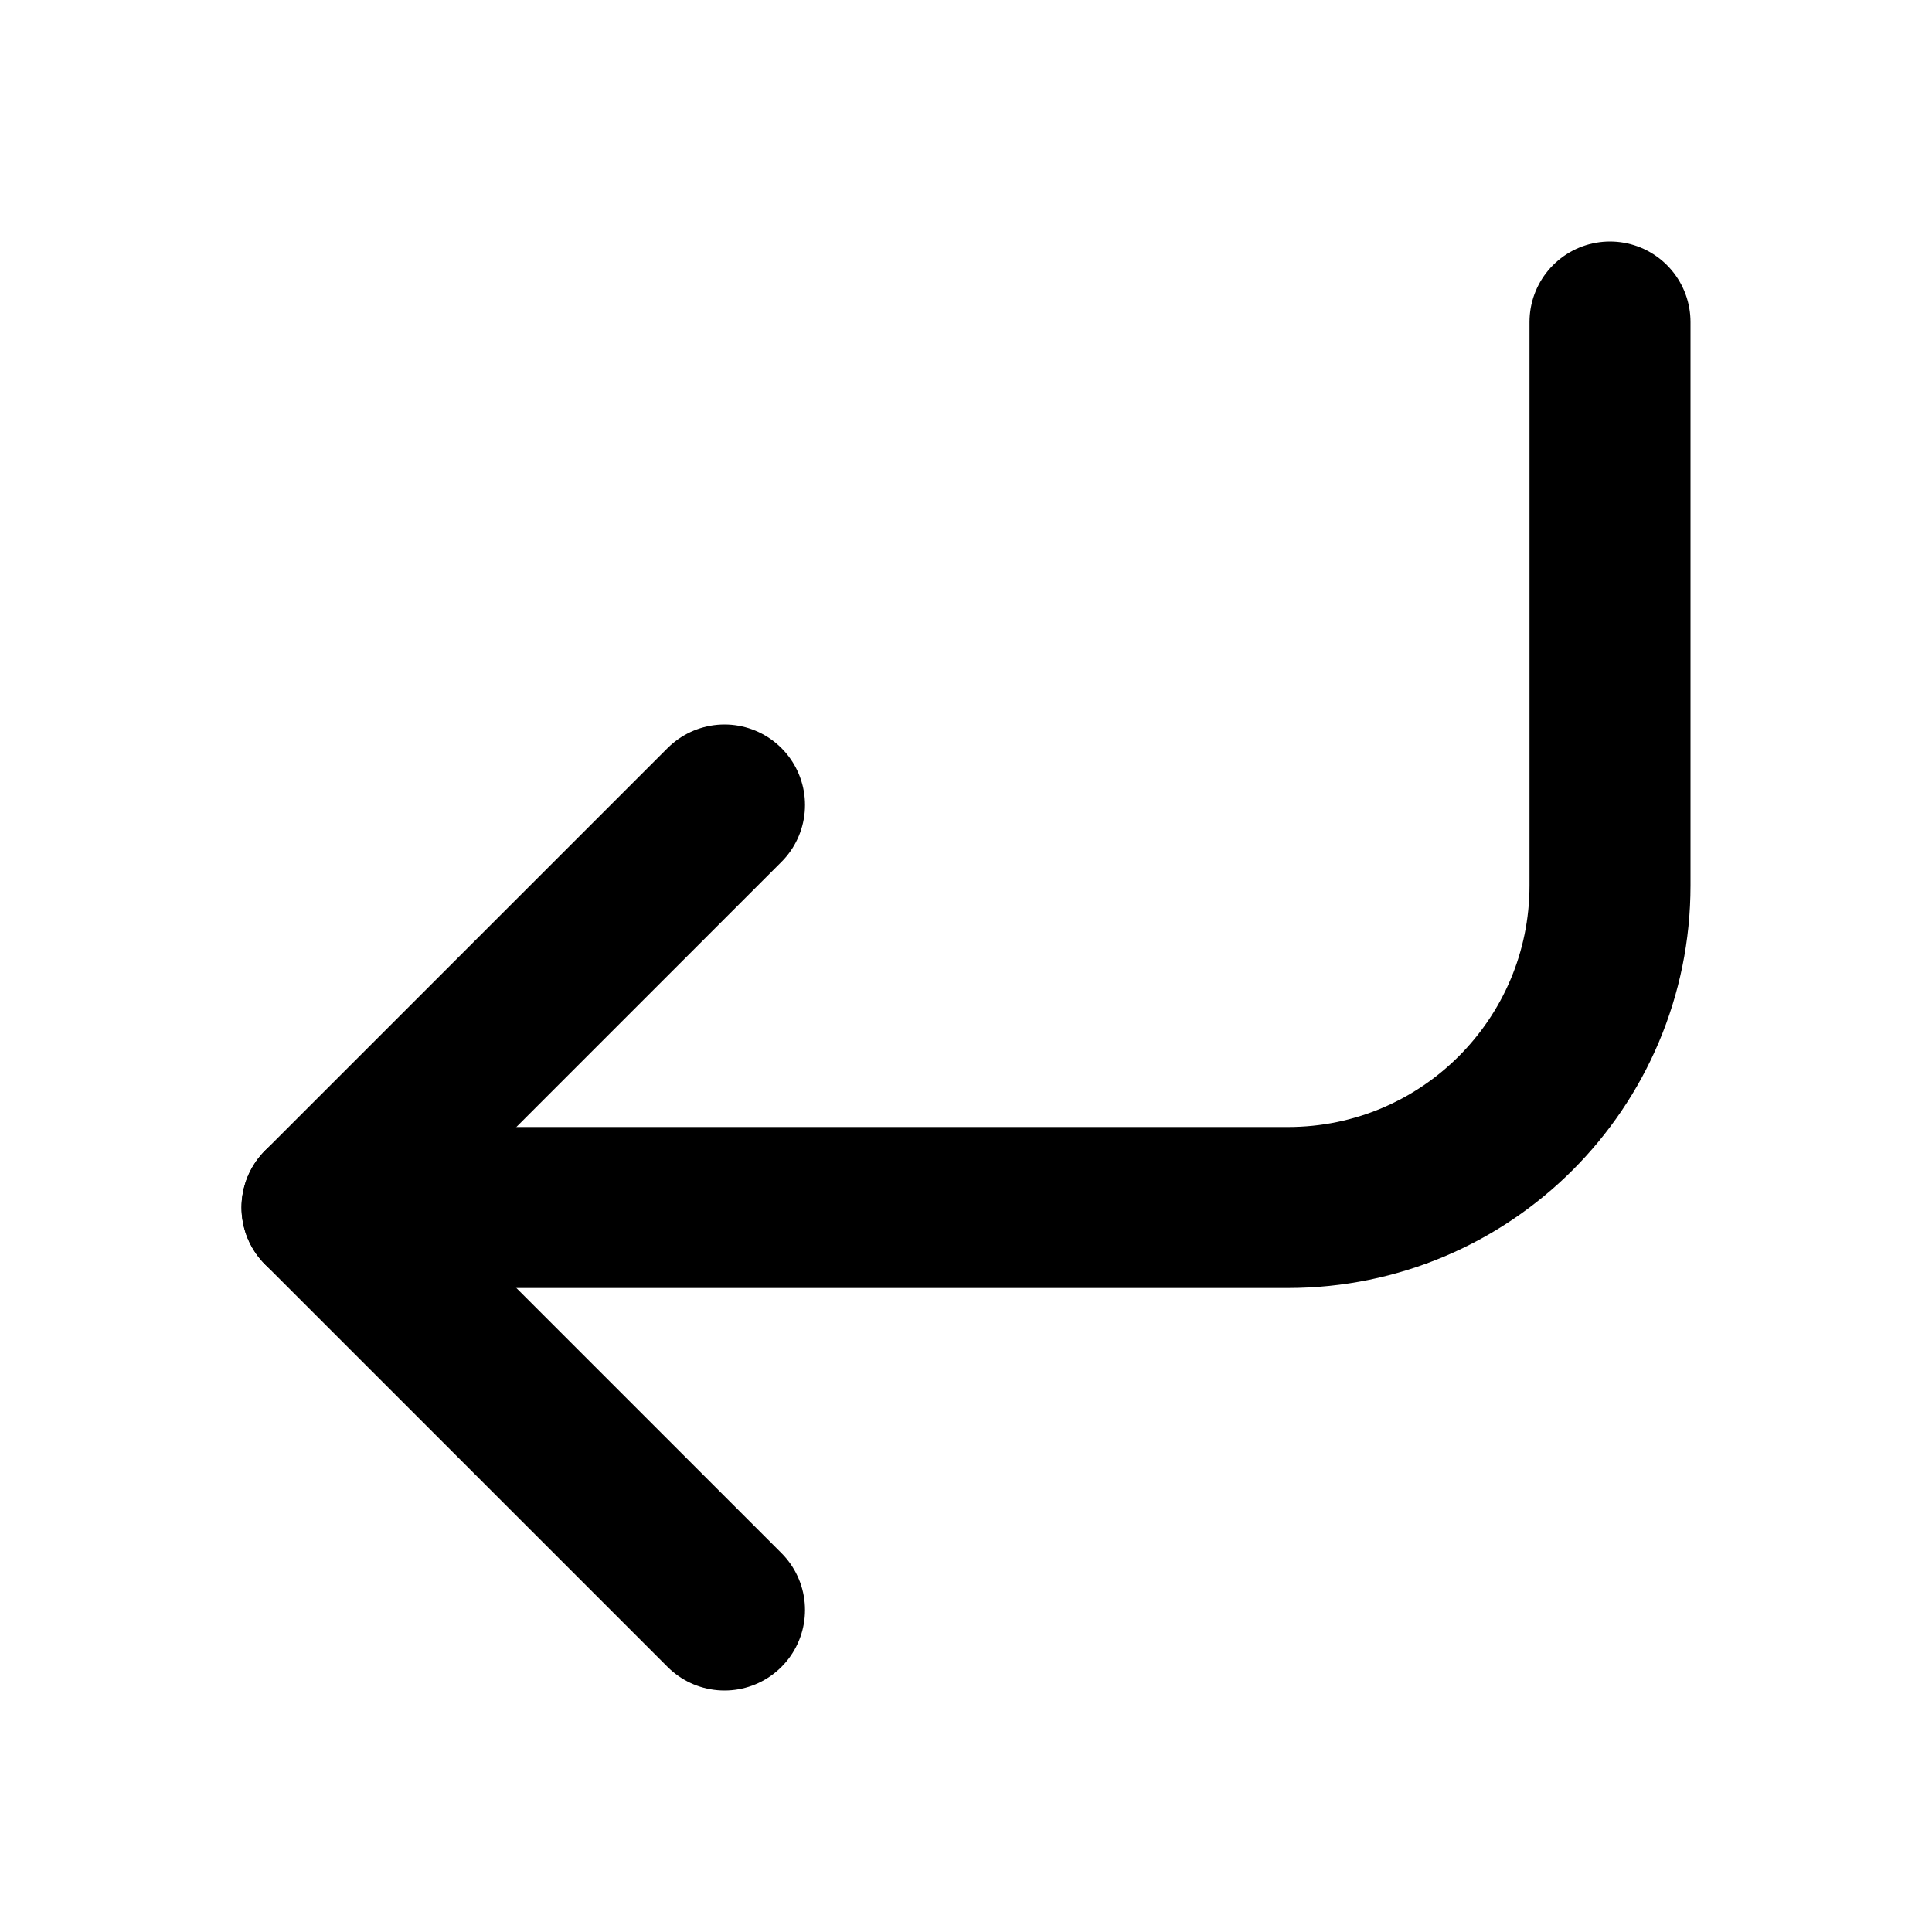
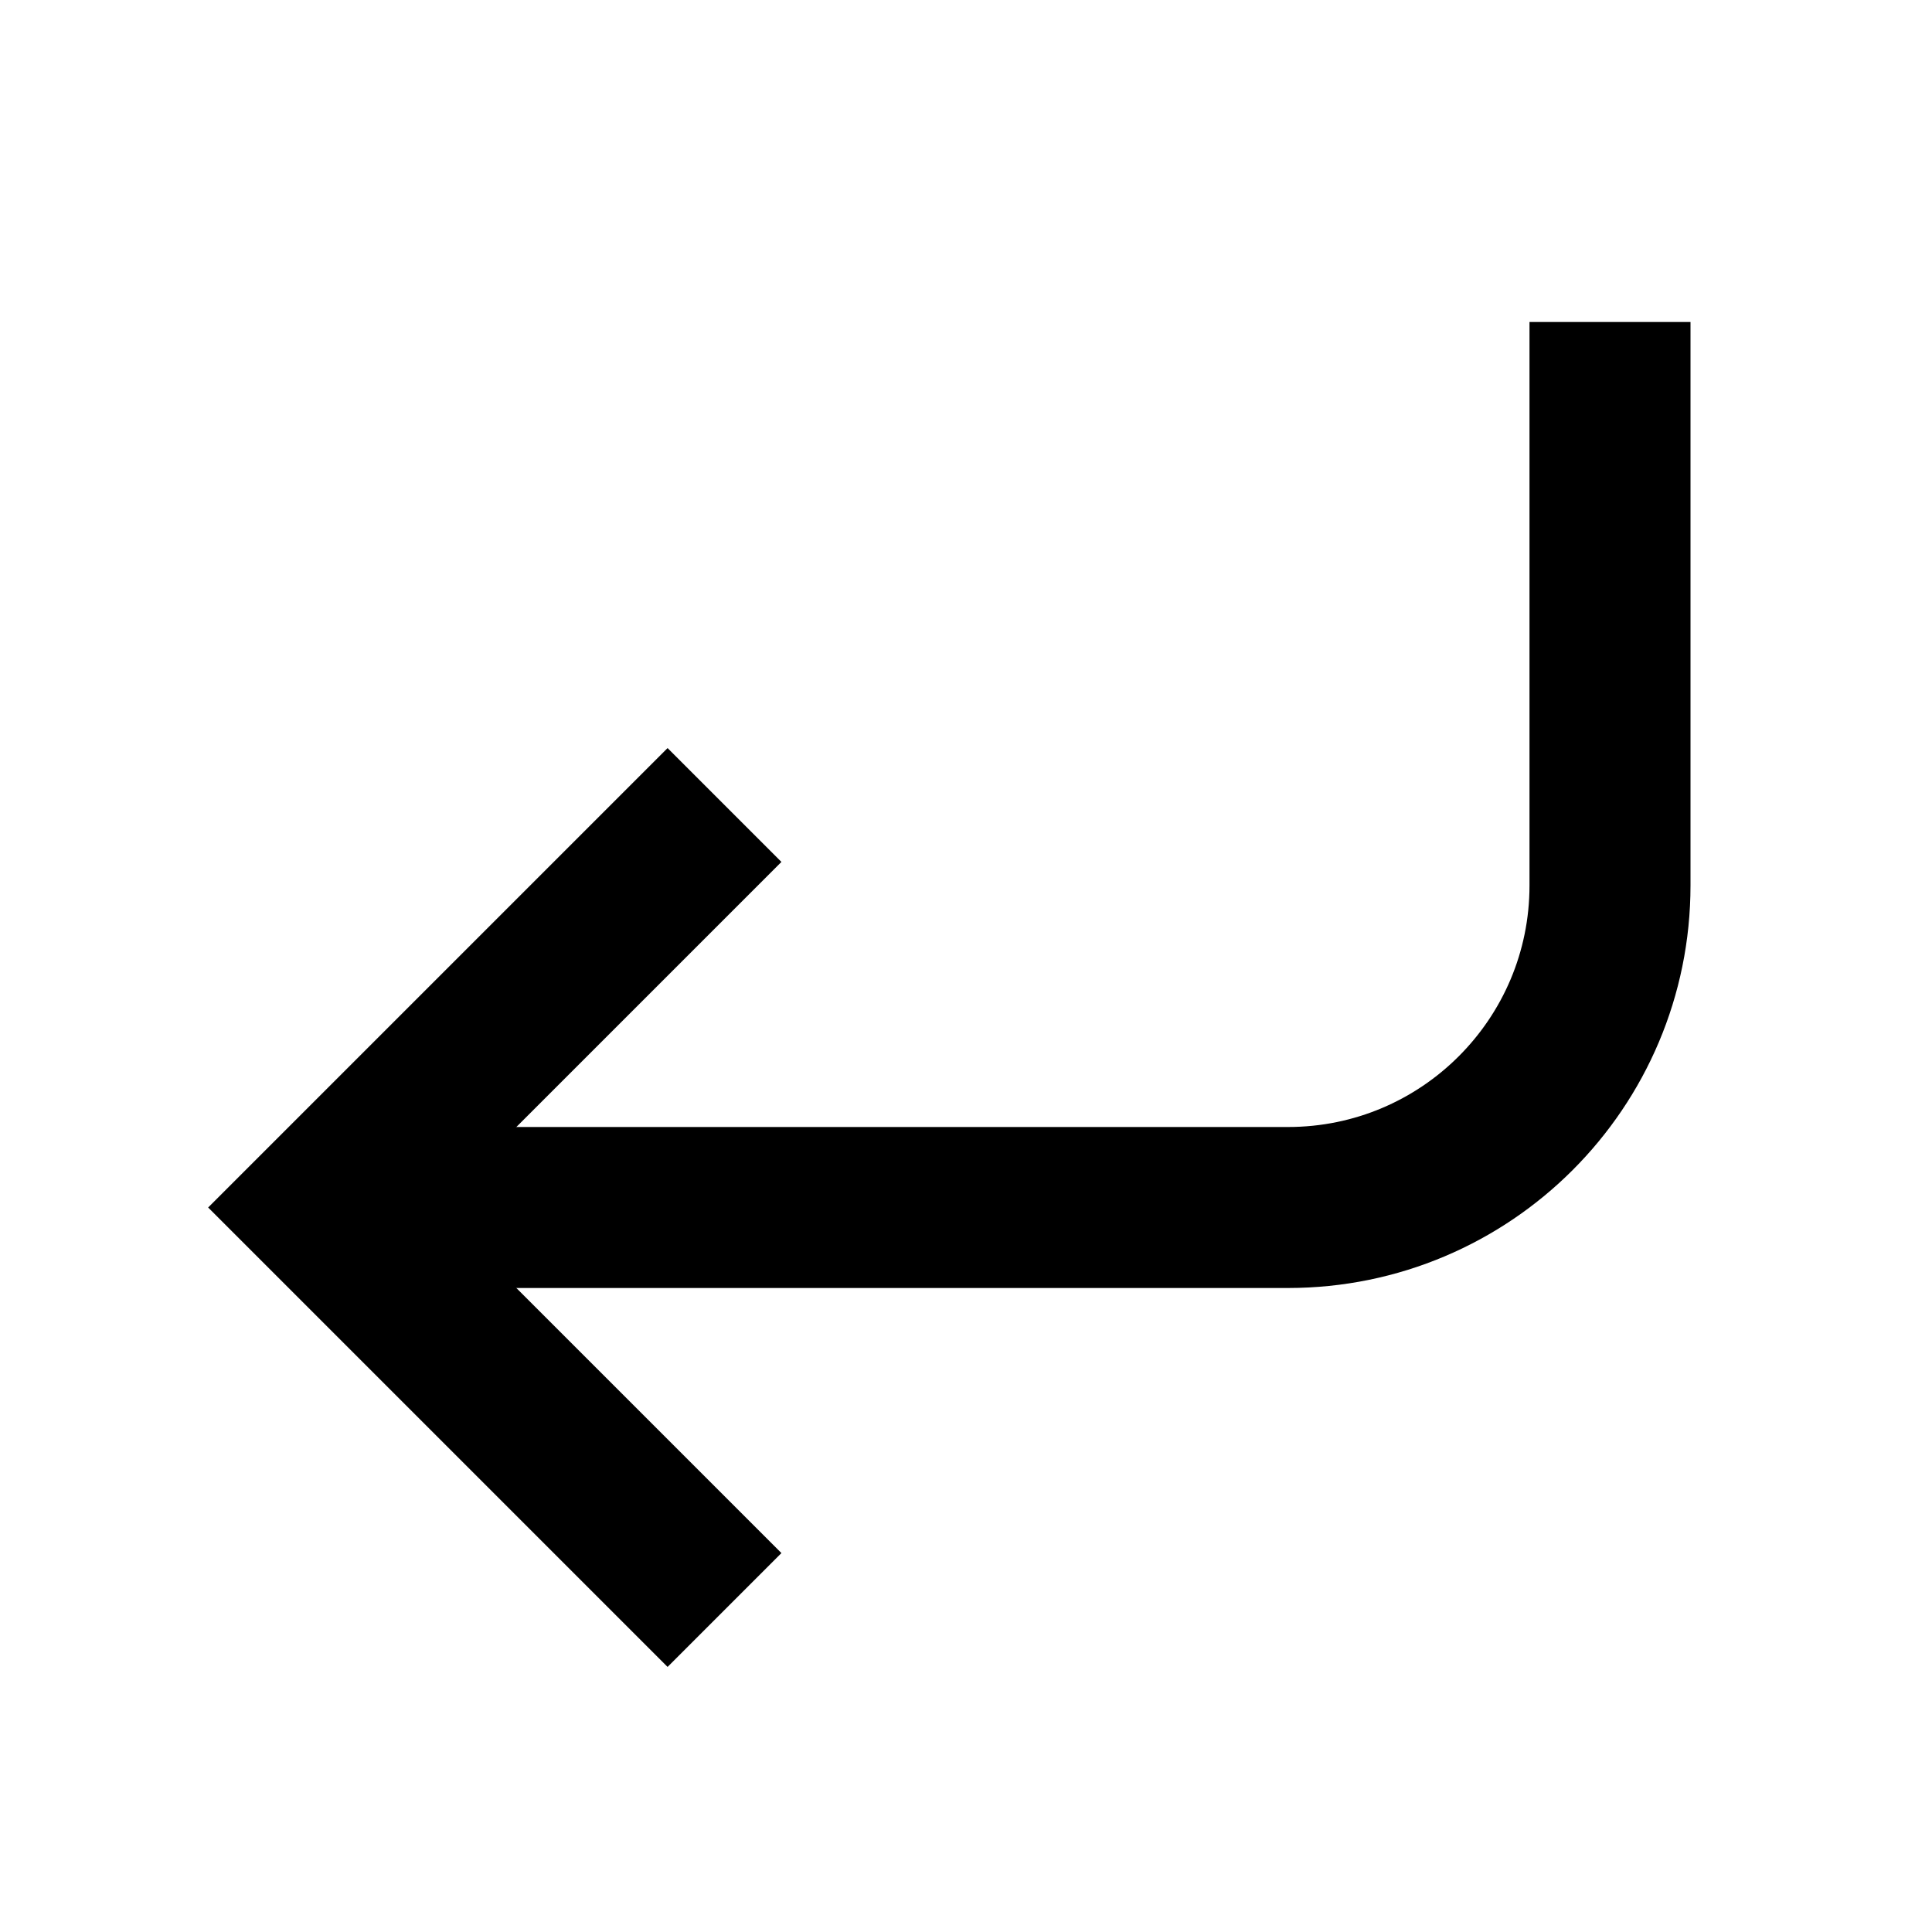
- <svg xmlns="http://www.w3.org/2000/svg" width="24" height="24" viewBox="0 0 24 24" fill="none" stroke="currentColor" stroke-width="2" stroke-linecap="round" stroke-linejoin="round" class="feather feather-corner-down-left">
+ <svg xmlns="http://www.w3.org/2000/svg" width="24" height="24" viewBox="0 0 24 24" fill="none" stroke="currentColor" stroke-width="2" strokewidth-linecap="round" strokewidth-linejoin="round" class="feather feather-corner-down-left">
  <polyline points="9 10 4 15 9 20" />
  <path d="M20 4v7a4 4 0 0 1-4 4H4" />
</svg>
